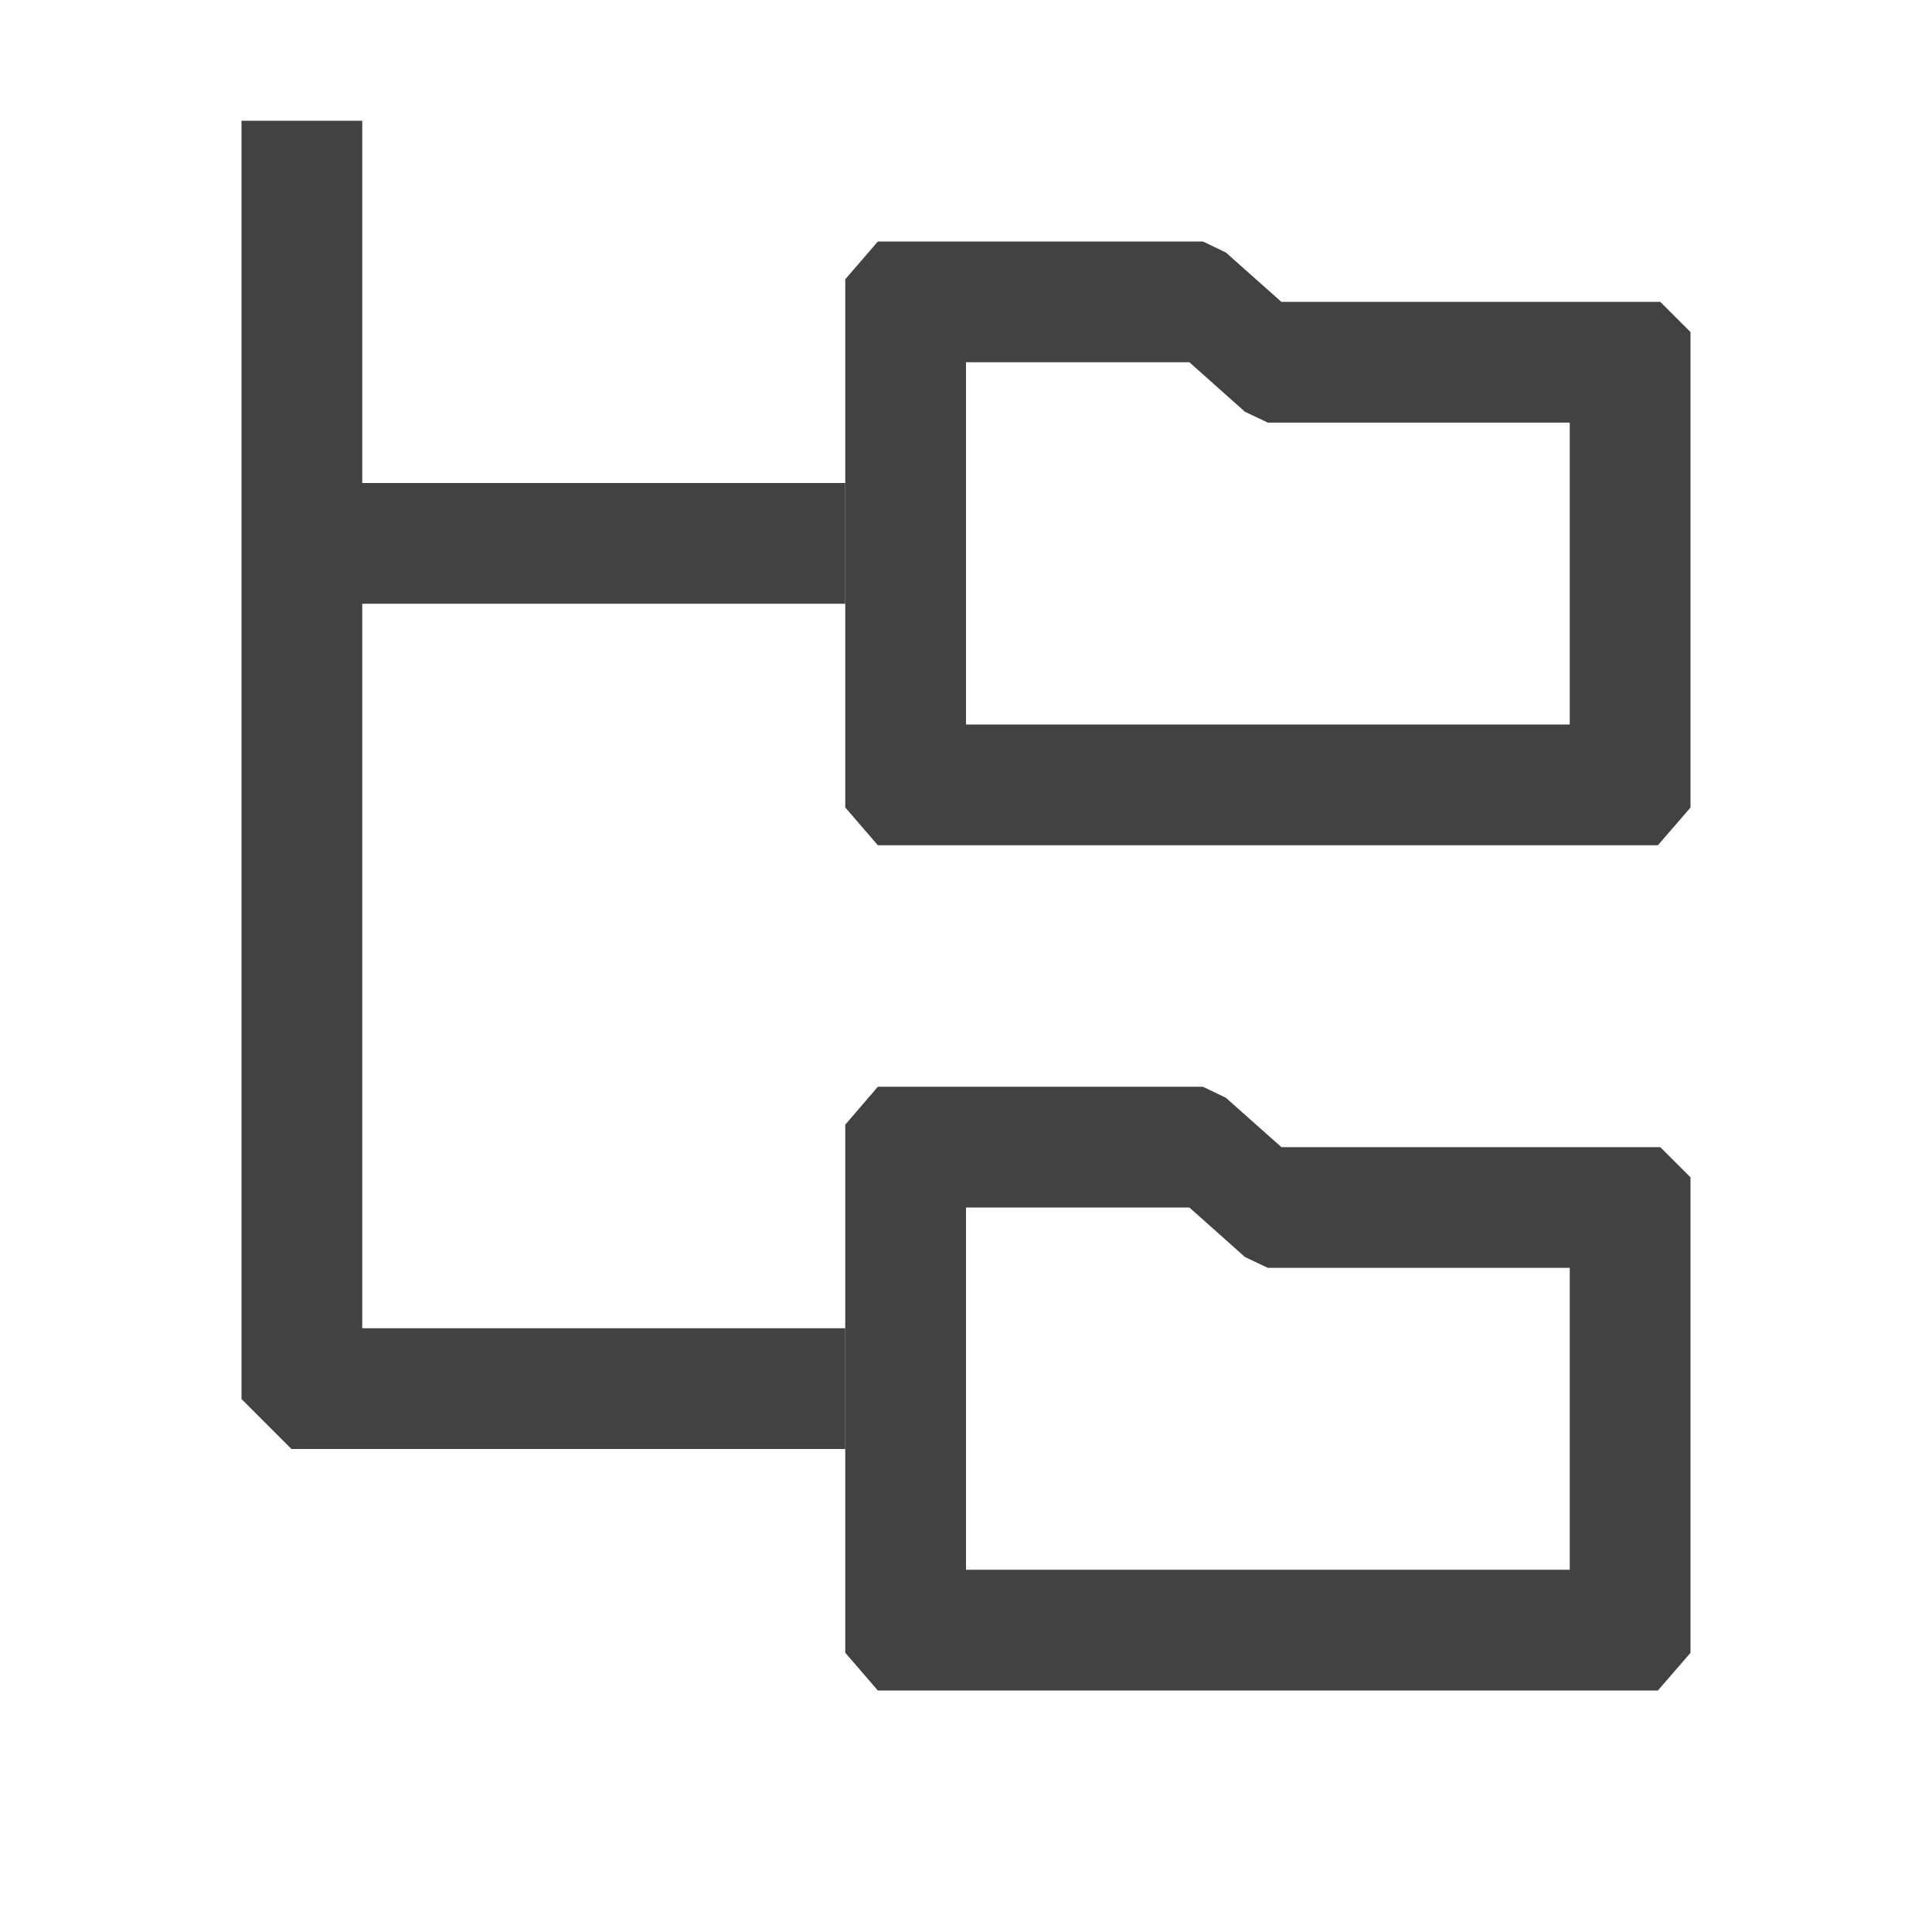
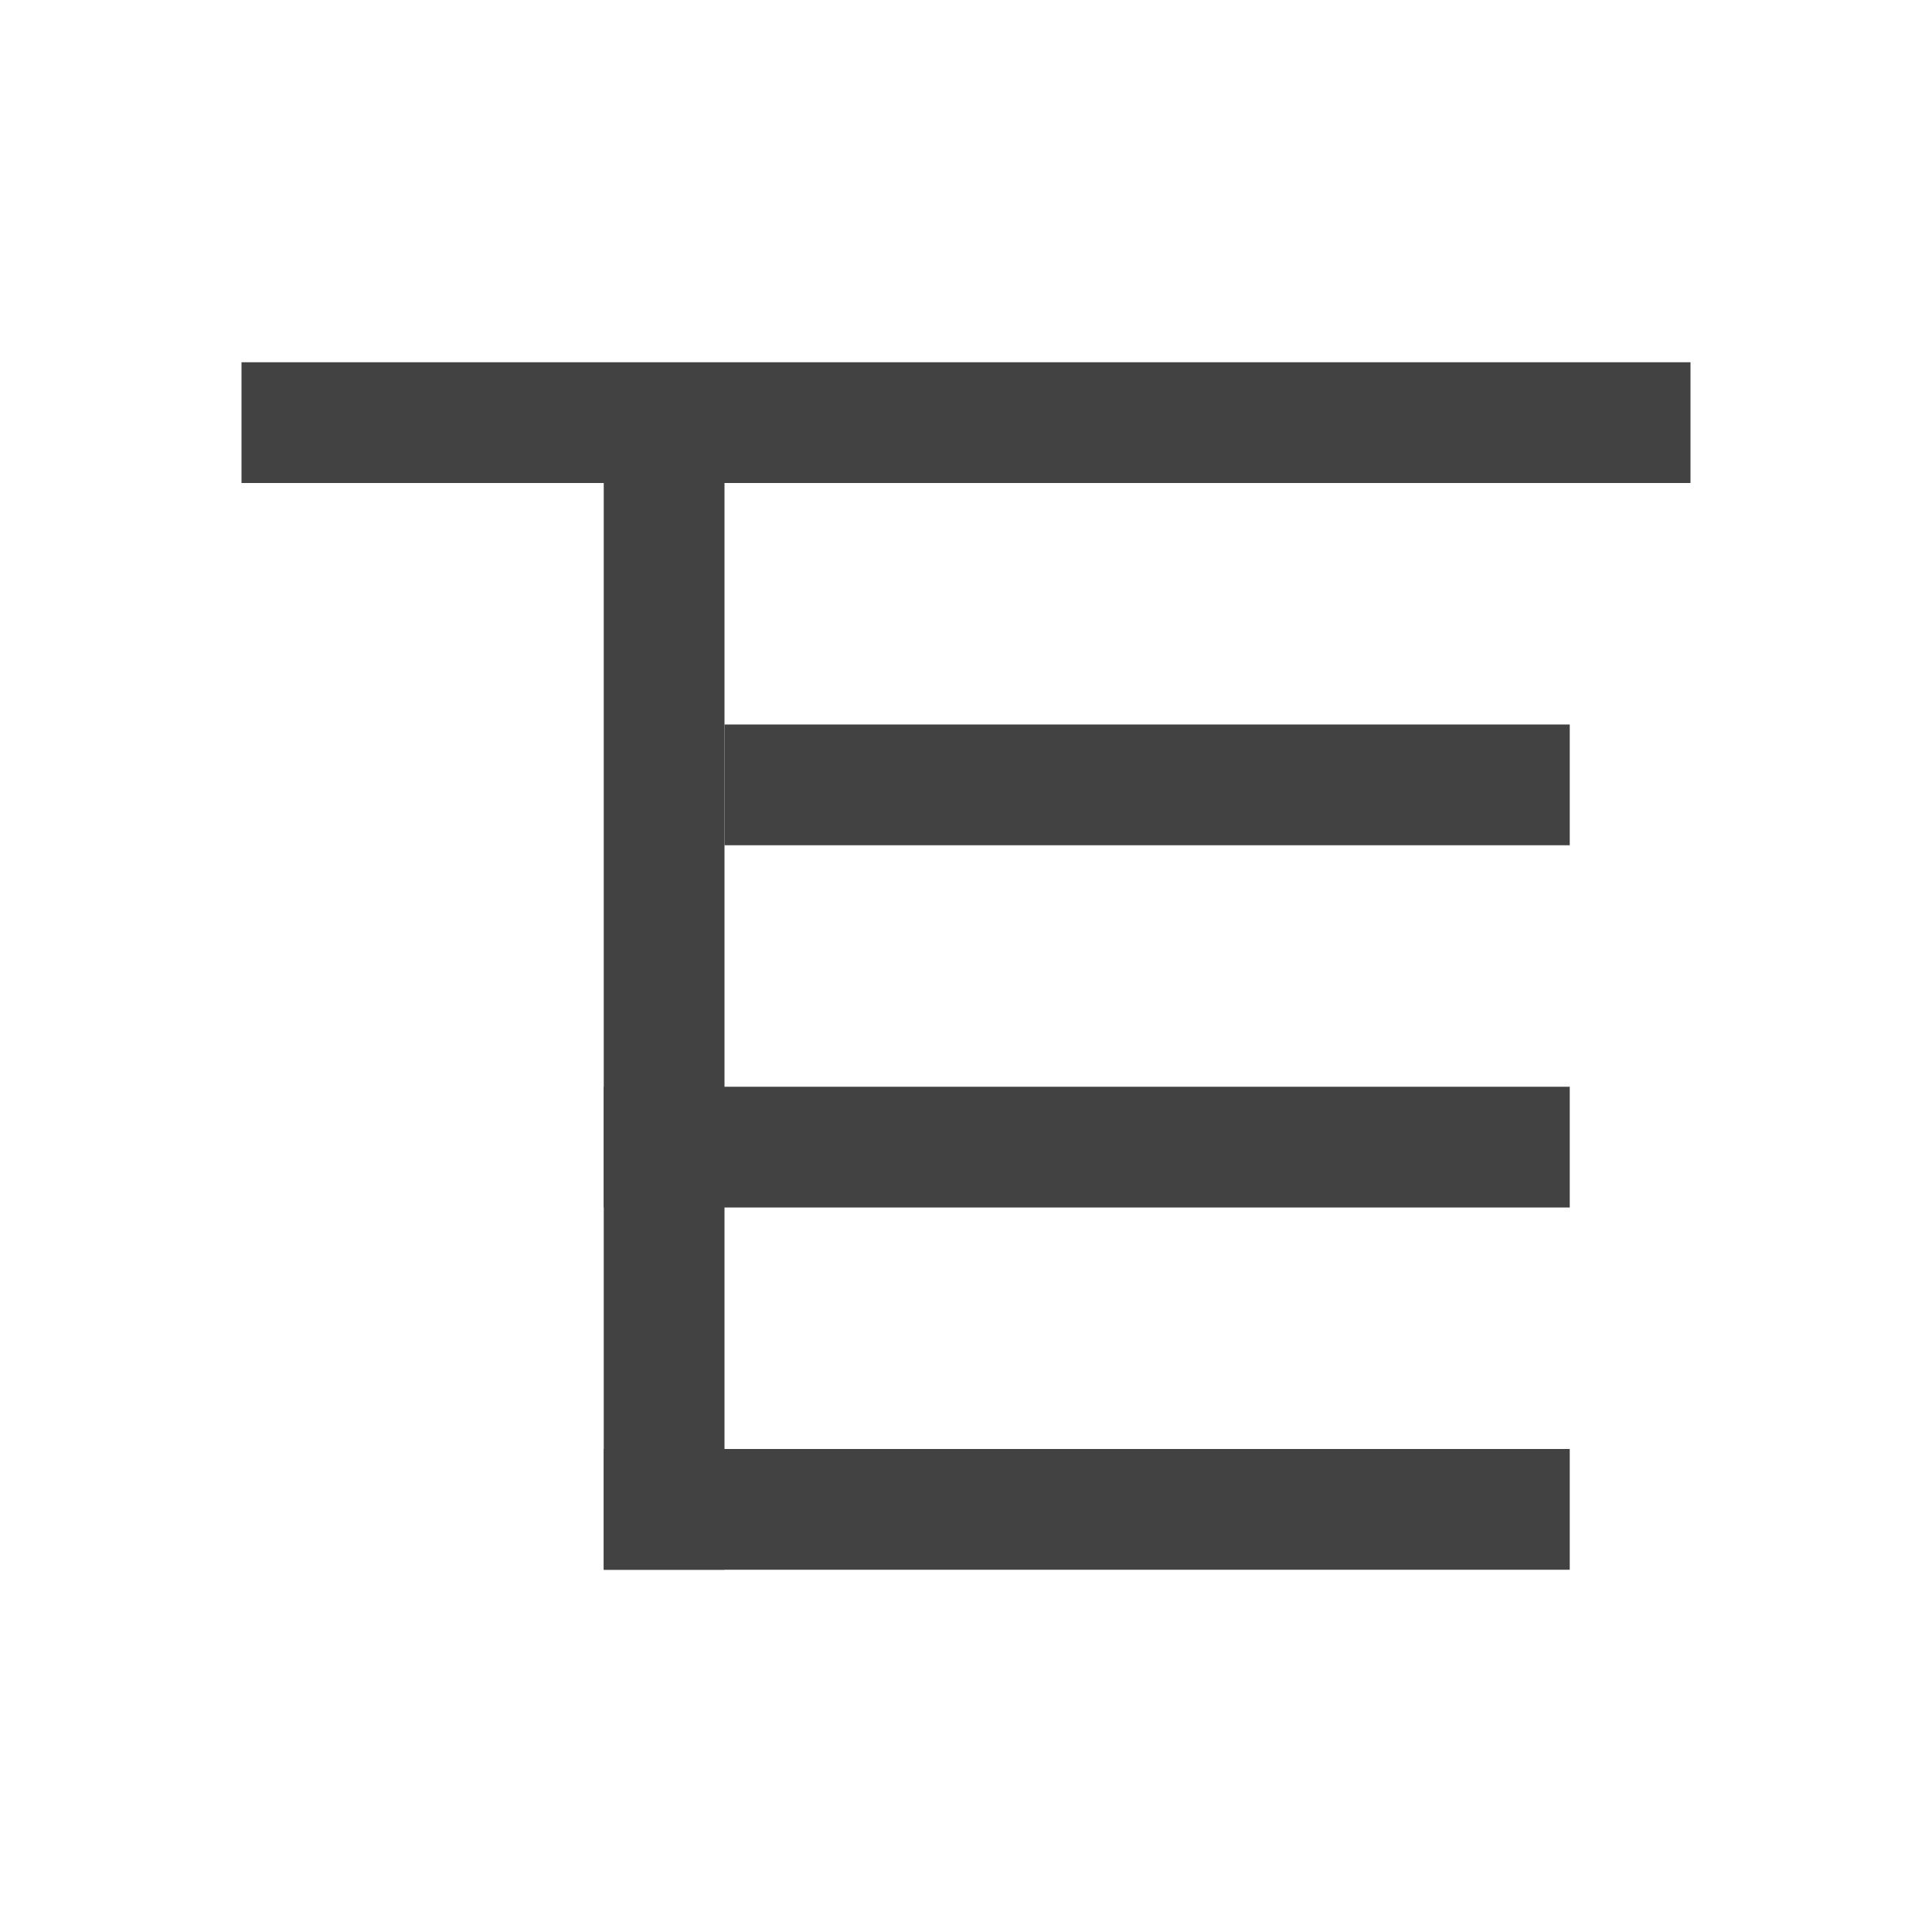
<svg xmlns="http://www.w3.org/2000/svg" width="16" height="16" fill="none" viewBox="0 0 16 16">
-   <path fill="#424242" d="M14 2.75v3.938L13.73 7H13V3.5h-2.5l-.19-.09L9.85 3H8v3h5v1H7.27L7 6.687V2.313L7.27 2h2.692l.19.091.46.409h3.138l.25.25zM14 9.75v3.938l-.27.312H13v-3.5h-2.5l-.19-.09-.46-.41H8v3h5v1H7.27L7 13.687V9.314L7.27 9h2.692l.19.091.46.409h3.138l.25.25z" />
-   <path fill="#424242" fill-rule="evenodd" d="M2 11.586l.414.414H7v-1H3V5h4V4H3V1H2v10.586z" clip-rule="evenodd" />
+   <path fill="#424242" d="M14 3v1H2V3h12zM13 6v1H6V6h7zM13 9v1H5V9h8zM13 12v1H5v-1h8z" />
+   <path fill="#424242" d="M5 4h1v9H5z" />
</svg>
